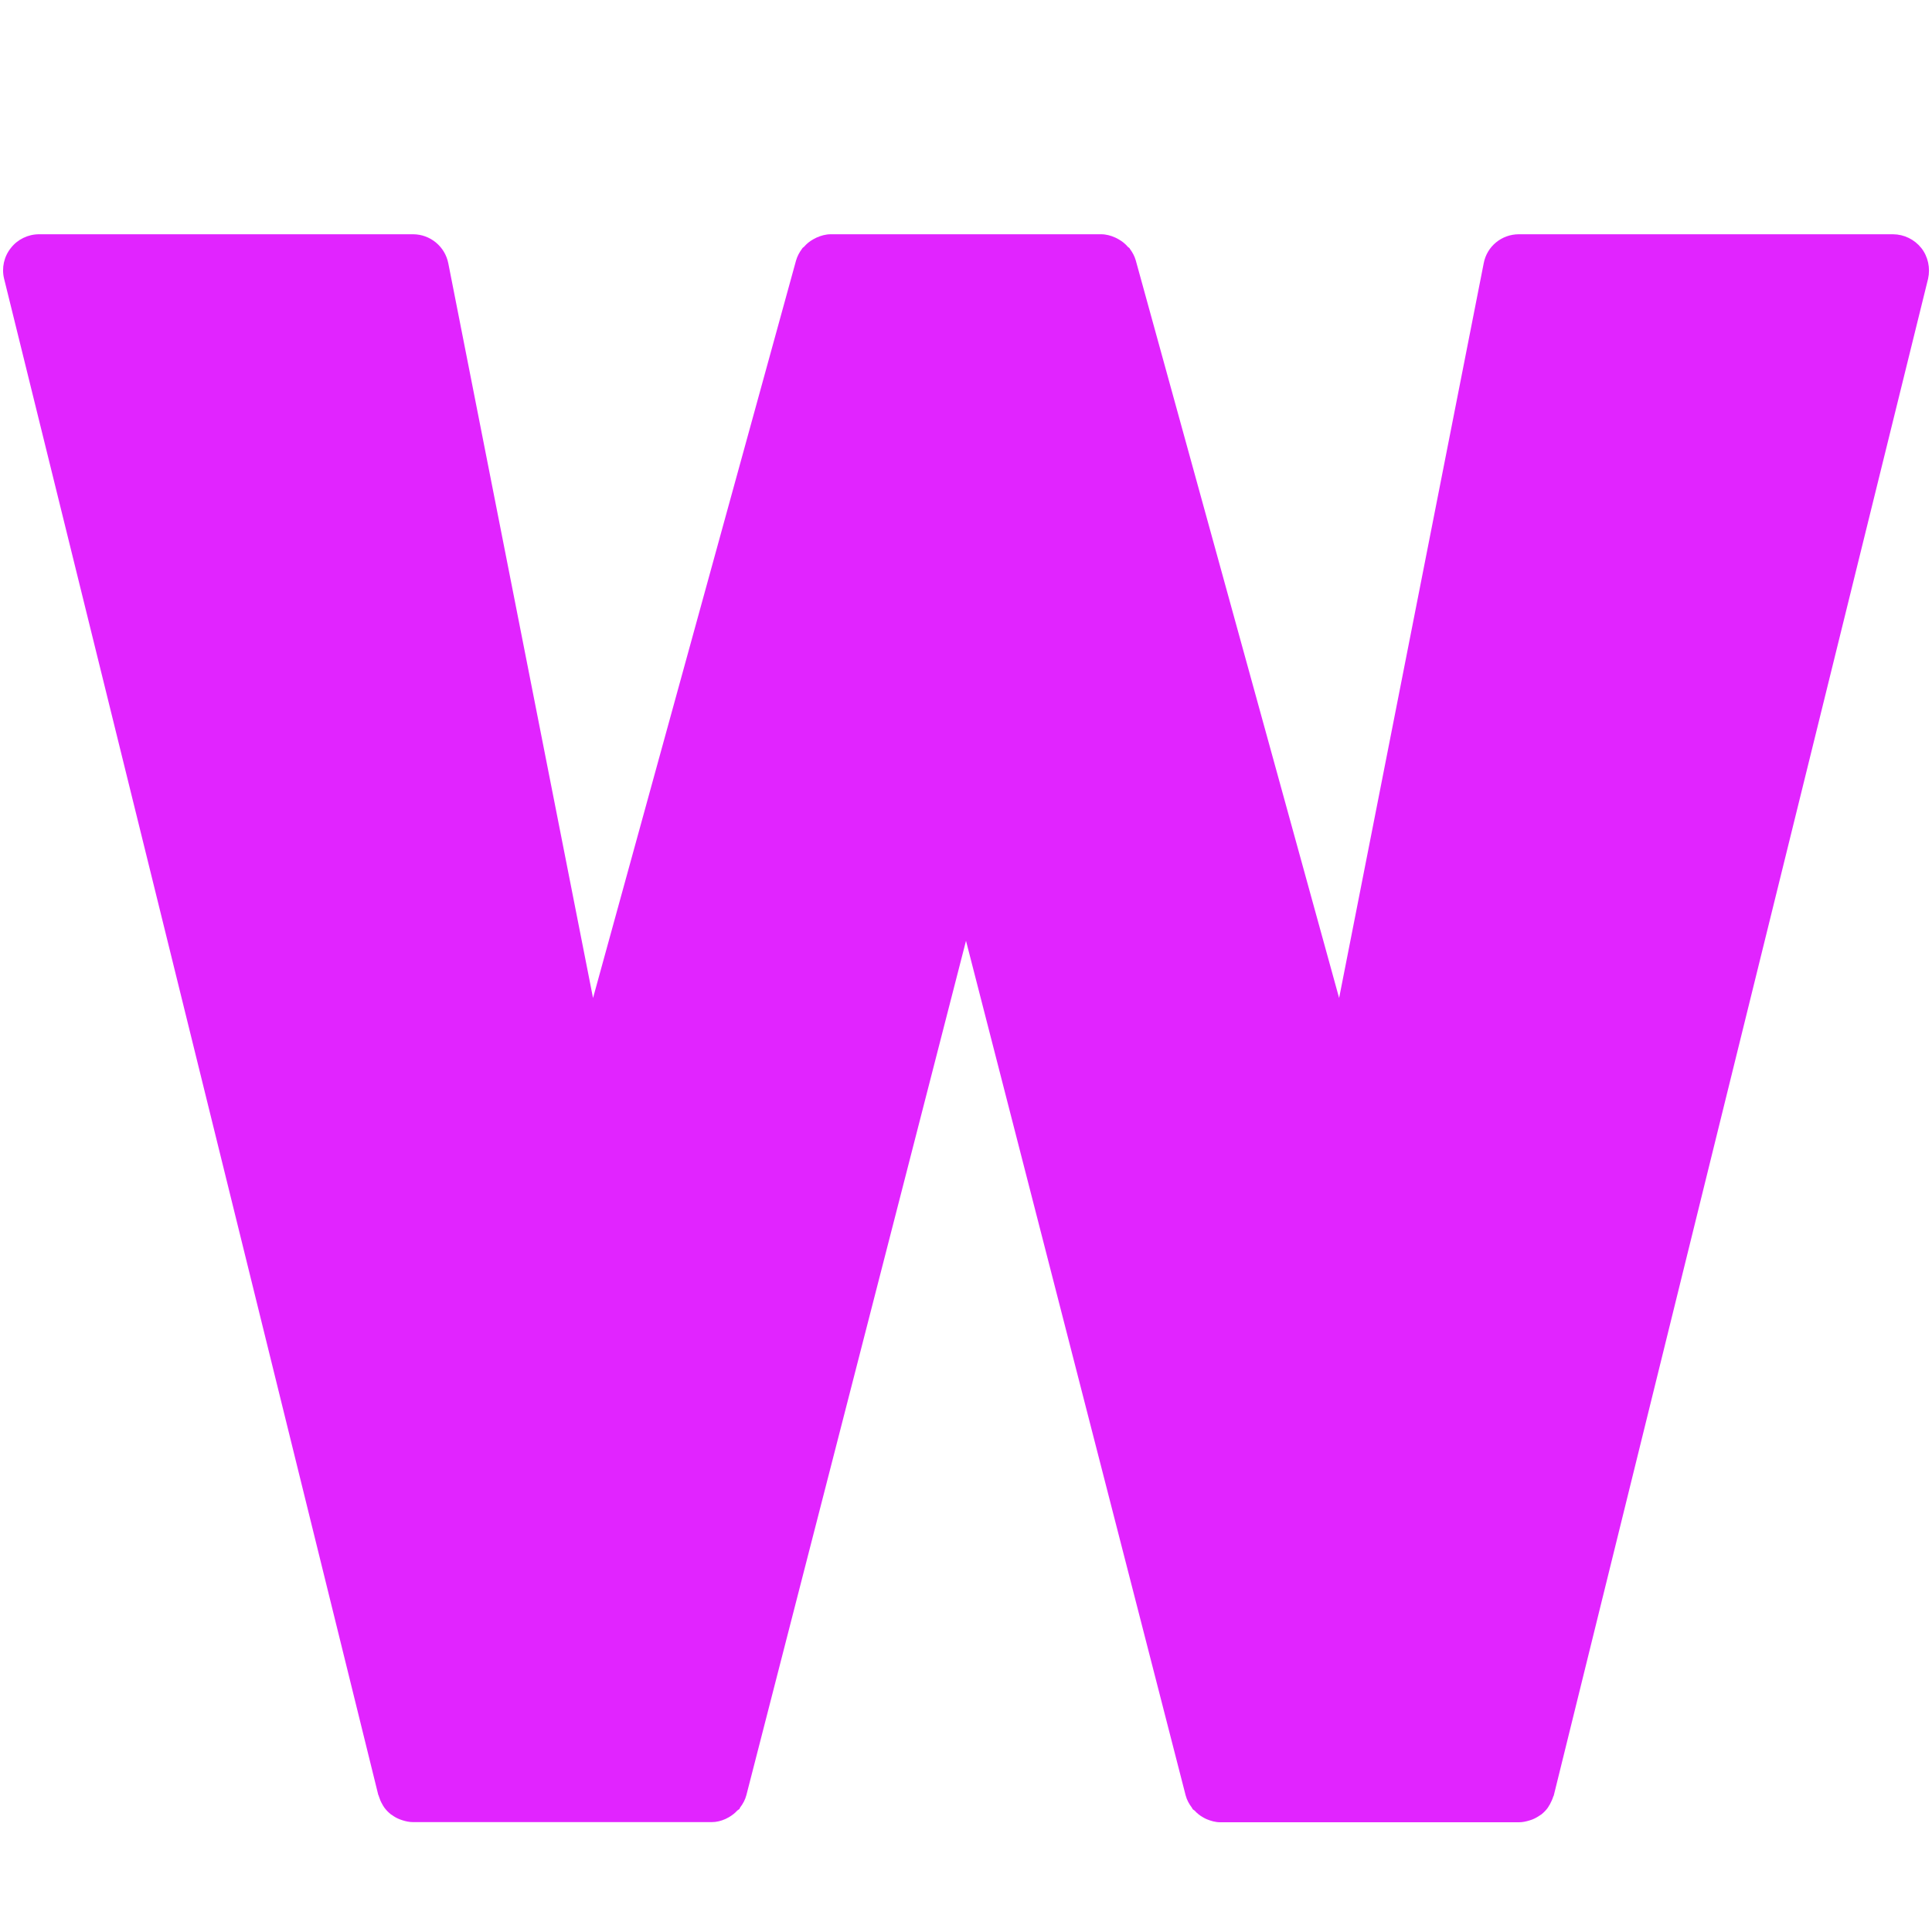
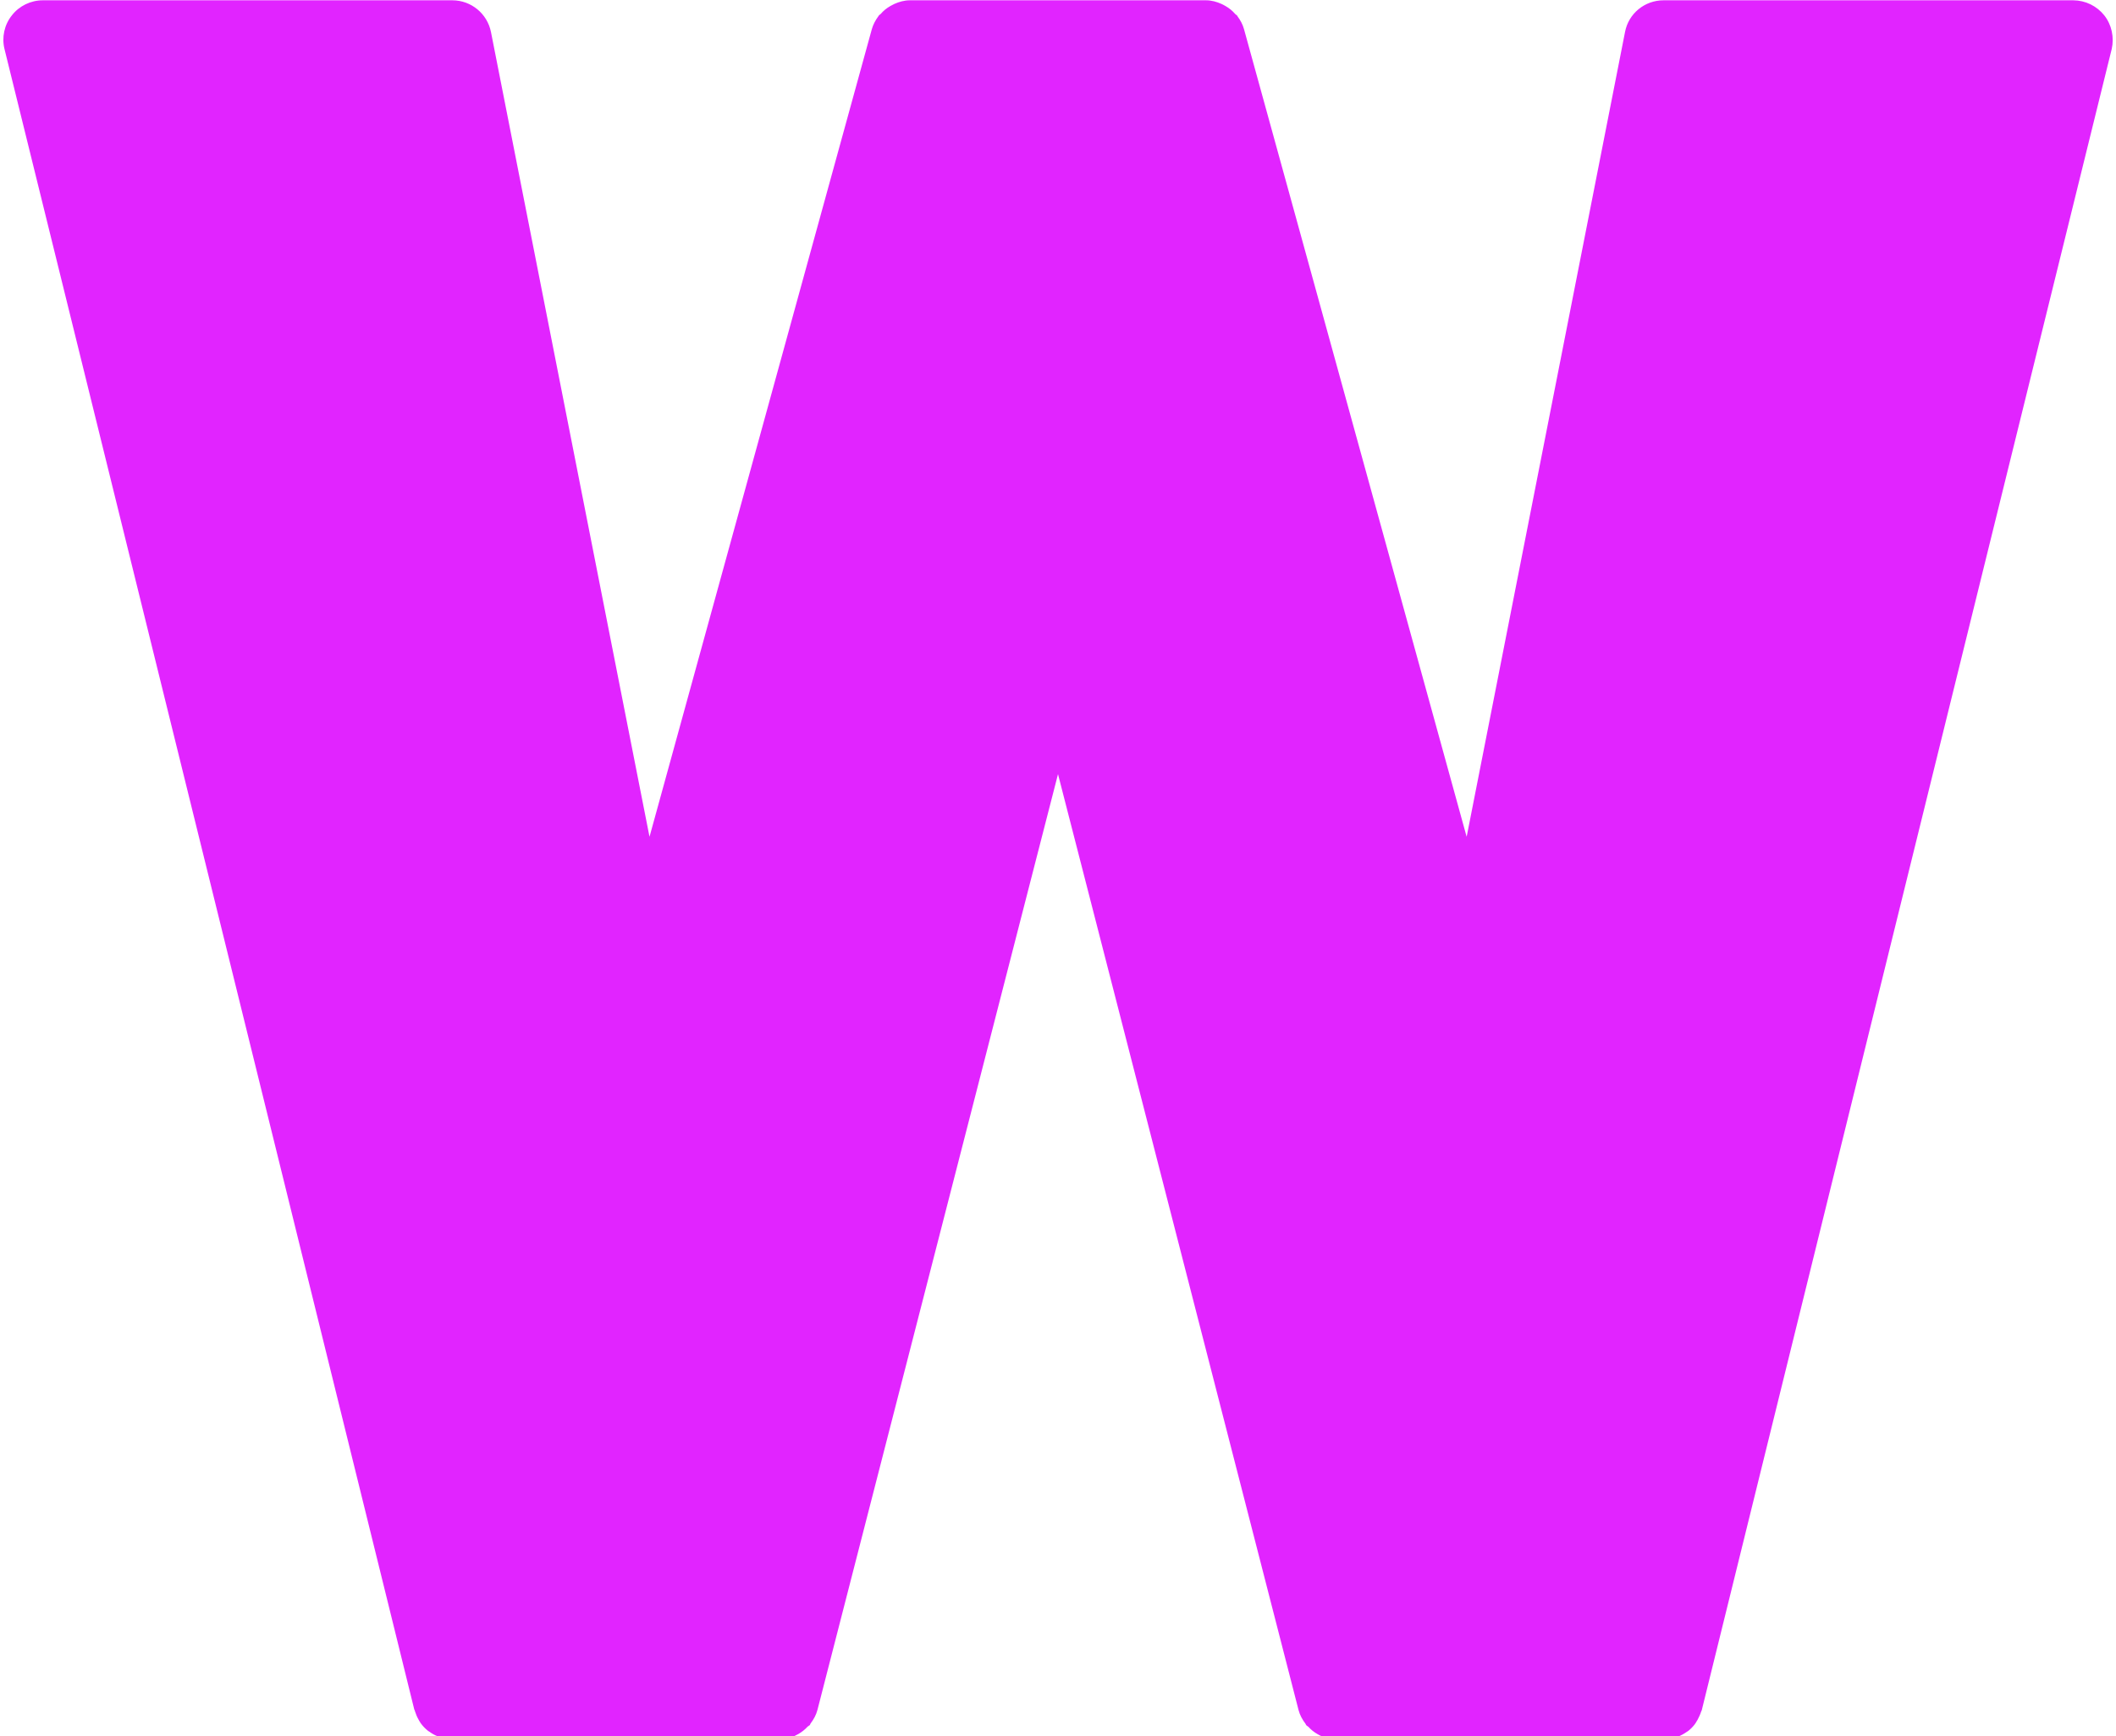
- <svg xmlns="http://www.w3.org/2000/svg" width="800" height="800" aria-hidden="true" class="iconify iconify--noto" viewBox="0 0 128 128">
-   <path fill="#e124ff" d="M127.29 16.43a2.42 2.42 0 0 0-1.87-.91h-24.79c-1.14 0-2.12.8-2.33 1.92l-9.58 48.68-13.47-48.86c-.08-.29-.22-.54-.39-.77-.01-.01-.01-.04-.03-.05-.03-.04-.08-.05-.11-.09-.17-.2-.37-.36-.6-.49-.08-.04-.15-.09-.23-.12-.29-.13-.6-.22-.94-.22H55.04c-.33 0-.65.09-.94.22-.08.04-.15.08-.23.12-.23.13-.43.29-.6.49-.04.04-.08.05-.11.09-.01.02-.01.04-.03.05-.17.23-.31.49-.39.77L39.29 66.12 29.7 17.44a2.386 2.386 0 0 0-2.33-1.92H2.59c-.73 0-1.43.34-1.87.91-.46.57-.62 1.33-.45 2.03l24.79 100.45c.01.03.04.06.04.1.06.19.13.36.23.53.03.05.05.1.09.15.02.03.03.06.06.09.12.16.25.29.41.42.02.02.05.03.08.05.16.12.34.22.53.29.05.02.11.04.17.06.22.07.46.12.7.12h19.78c.33 0 .63-.08.92-.21.08-.04.15-.08.23-.12.2-.12.39-.26.55-.44.04-.04.1-.06.14-.1.02-.03.02-.06.04-.09.19-.25.34-.52.42-.83L64 62.33l14.55 56.61c.08.31.23.58.42.83.02.03.02.06.05.09.03.04.09.06.13.1.16.18.34.32.55.44.08.04.15.09.23.12.29.12.59.21.92.21h19.78c.24 0 .47-.05.7-.12.06-.02.11-.04.18-.06.18-.07.36-.17.53-.29.03-.02.05-.03.08-.05.15-.12.29-.26.41-.42.02-.03.03-.06.06-.09.03-.05.05-.1.09-.15.09-.17.17-.34.23-.53.01-.03.04-.06.04-.1l24.79-100.45c.16-.71 0-1.47-.45-2.04z" />
+ <svg xmlns="http://www.w3.org/2000/svg" viewBox="0 0 128 105">
+   <path fill="#e124ff" d="M127.29.928a2.42 2.42 0 0 0-1.87-.91h-24.79c-1.14 0-2.12.8-2.33 1.92l-9.58 48.68-13.47-48.86c-.08-.29-.22-.54-.39-.77-.01-.01-.01-.04-.03-.05-.03-.04-.08-.05-.11-.09-.17-.2-.37-.36-.6-.49-.08-.04-.15-.09-.23-.12-.29-.13-.6-.22-.94-.22H55.04c-.33 0-.65.09-.94.22-.08.04-.15.08-.23.12-.23.13-.43.29-.6.49-.04.04-.08.05-.11.09-.01.02-.01.04-.03.05-.17.23-.31.49-.39.77l-13.45 48.86-9.59-48.68a2.387 2.387 0 0 0-2.33-1.92H2.59c-.73 0-1.43.34-1.87.91-.46.57-.62 1.33-.45 2.03l24.79 100.45c.01.03.04.06.04.1.06.19.13.36.23.53.03.05.05.1.09.15.02.03.03.06.06.09.12.16.25.29.41.42.02.02.05.03.08.05.16.12.34.22.53.29.05.02.11.04.17.06.22.07.46.12.7.12h19.78c.33 0 .63-.08.92-.21.08-.04.15-.08.23-.12.2-.12.39-.26.55-.44.04-.04.1-.06.14-.1.02-.03.02-.06.04-.09.19-.25.34-.52.42-.83L64 46.828l14.55 56.61c.08.31.23.58.42.83.02.03.02.06.05.09.03.04.09.06.13.1.16.18.34.32.55.44.08.04.15.09.23.12.29.12.59.21.92.21h19.78c.24 0 .47-.05.7-.12.06-.02.11-.04.18-.06.18-.07.36-.17.53-.29.03-.02.05-.03.08-.05.15-.12.29-.26.41-.42.02-.03.03-.06.06-.09.03-.05.05-.1.09-.15.09-.17.17-.34.23-.53.01-.03.04-.06.04-.1l24.79-100.45c.16-.71 0-1.47-.45-2.04Z" />
</svg>
